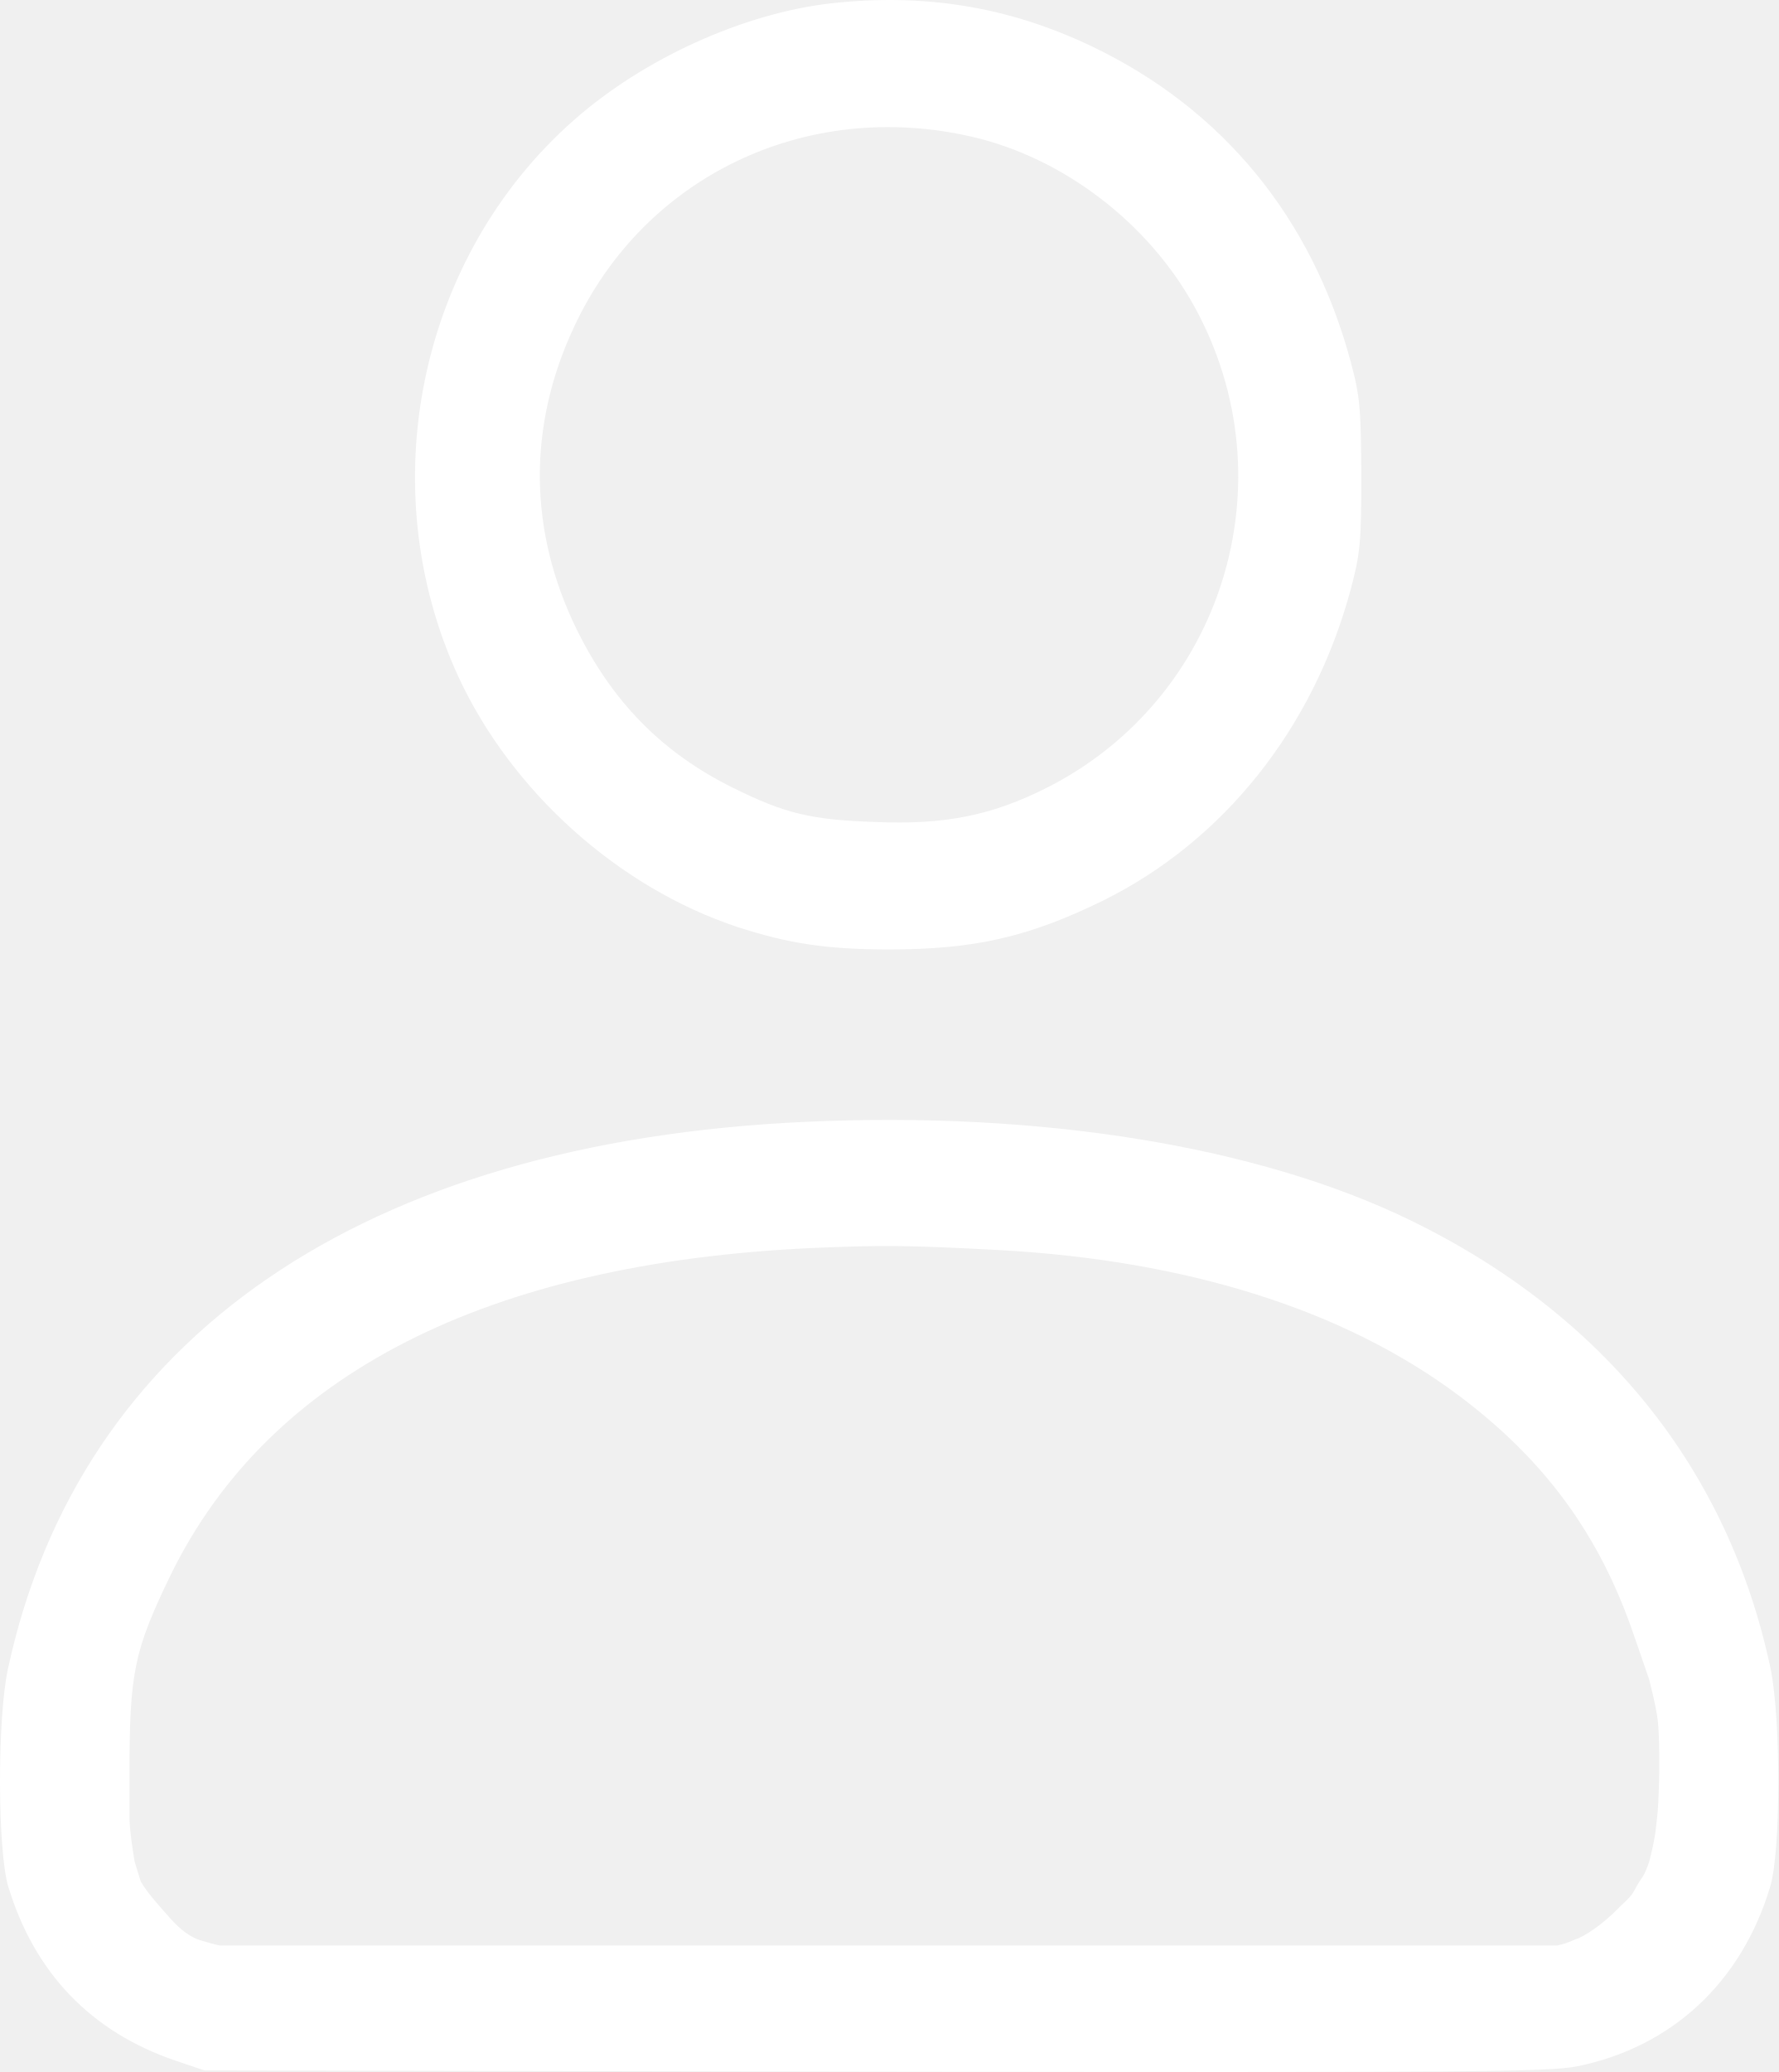
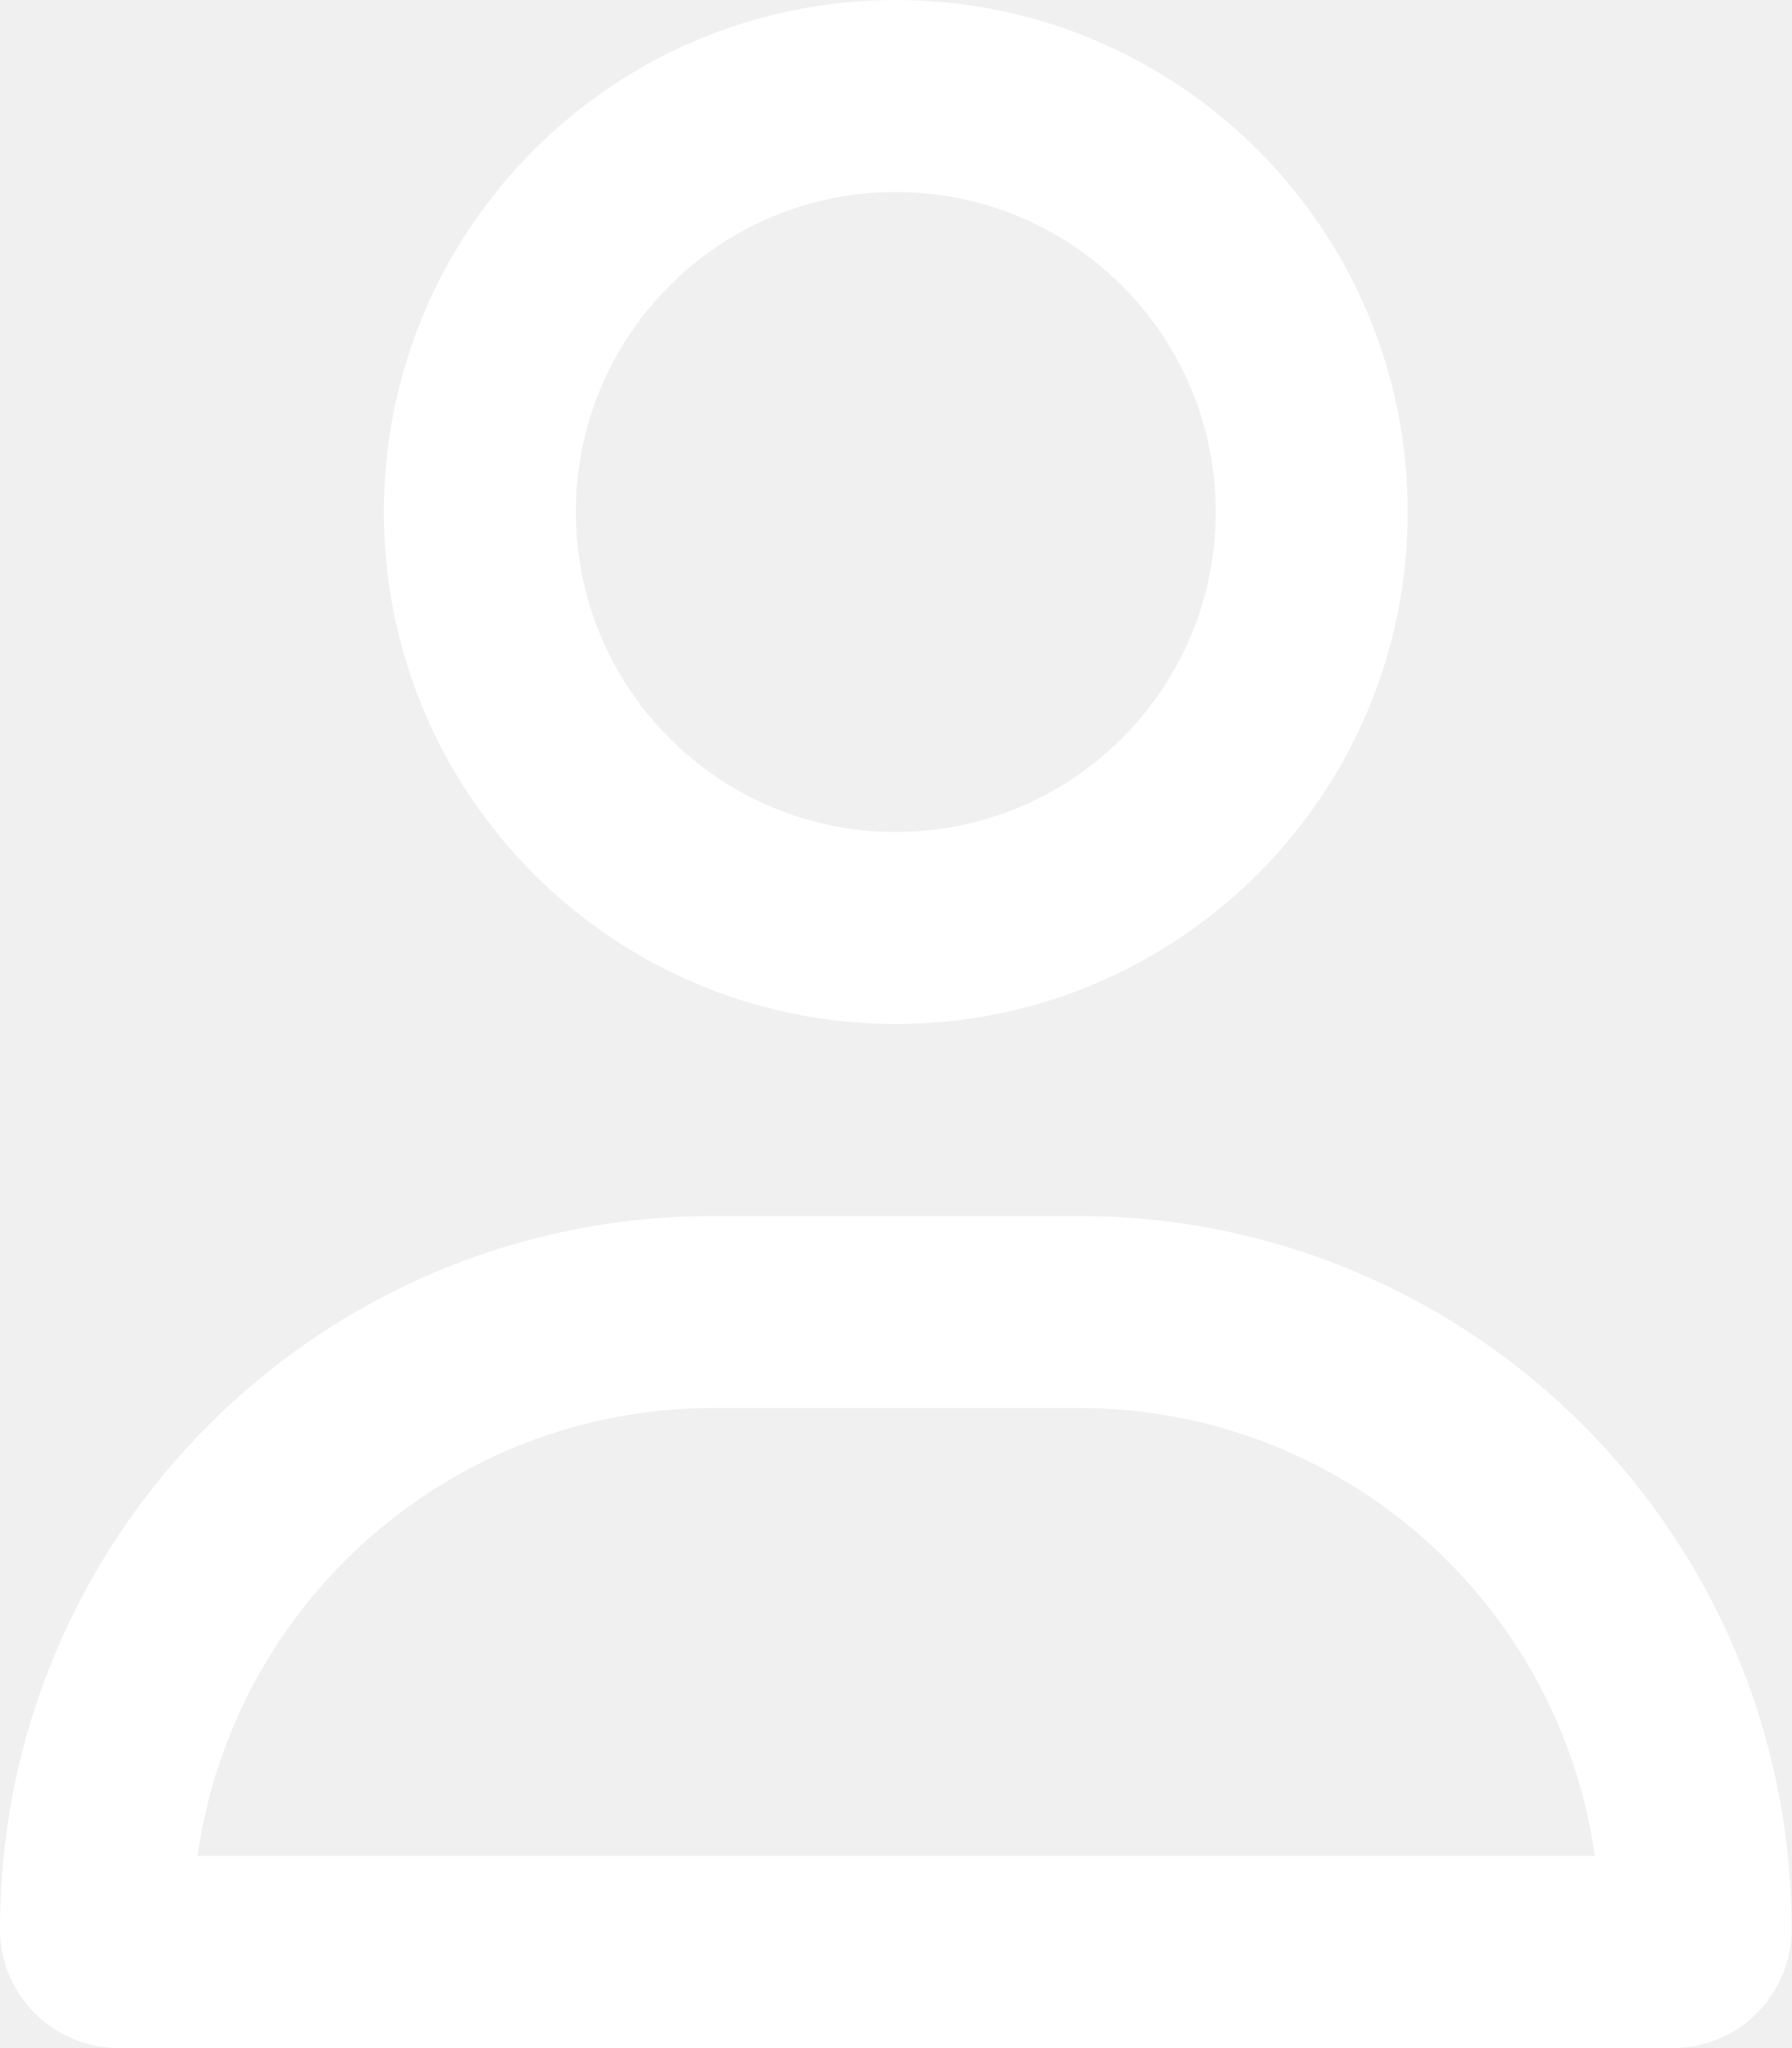
- <svg xmlns="http://www.w3.org/2000/svg" viewBox="38.385 40.855 427.163 497.582" width="427.163px" height="497.582px">
-   <g transform="matrix(0.1, 0, 0, -0.1, 1.985184, 539.5578)" fill="white">
-     <path d="M2360 4979 c-210 -24 -449 -132 -617 -280 -373 -328 -488 -881 -278 -1337 128 -276 384 -506 670 -601 123 -40 215 -54 365 -54 205 0 336 30 515 118 288 143 503 412 593 745 23 86 26 112 26 275 -1 161 -3 190 -26 275 -93 344 -307 605 -620 755 -200 96 -404 129 -628 104z m337 -320 c220 -50 426 -207 537 -410 229 -418 68 -940 -356 -1154 -131 -66 -244 -89 -410 -82 -155 5 -218 20 -343 82 -170 84 -290 206 -376 381 -115 235 -118 486 -7 724 168 363 557 550 955 459z" />
-     <path d="M 2300 2293 C 1238 2245 555 1777 383 979 C 357 859 358 541 384 456 C 447 249 583 107 787 38 L 855 15 L 2465 12 C 3897 10 4084 11 4153 25 C 4379 71 4547 226 4616 456 C 4642 541 4642 858 4617 980 C 4516 1458 4217 1830 3753 2056 C 3388 2234 2866 2319 2300 2293 Z M 2765 1985 C 3218 1960 3594 1841 3869 1635 C 4074 1481 4205 1303 4287 1065 L 4325 955 C 4325 955 4342.25 889.097 4346.004 855.908 C 4350.464 816.478 4349.642 737.143 4349.642 737.143 C 4349.642 737.143 4348.856 662.568 4344.813 626.123 C 4343.134 610.983 4341.371 590.317 4337.742 570.674 C 4332.358 541.532 4325 515 4325 515 C 4325 515 4320.439 500.857 4314.221 488.139 C 4310.013 479.534 4304.725 472.866 4300.807 466.754 C 4293.865 455.925 4290.008 445.797 4283.503 437.158 C 4276.018 427.215 4265.41 418.573 4248.922 401.97 C 4220.212 373.061 4185.333 346.269 4156.394 332.764 C 4156.394 332.764 4139.201 326.369 4132.493 323.307 C 4123.868 319.369 4105 315 4105 315 L 2500 315 L 895 315 C 893.619 312.928 842.506 328.316 842.539 328.365 C 811.13 339.51 787.25 363.513 765.807 388.231 C 742.919 414.613 719.042 439.563 702 469 L 687.436 516.131 C 687.436 516.131 675 587.187 675 623.281 C 675 657.187 675 725 675 725 C 675 972 686 1023 774 1205 C 1010 1687 1533 1954 2315 1990 C 2481 1997 2541 1997 2765 1985 Z" />
-   </g>
+ <svg xmlns="http://www.w3.org/2000/svg" fill="white" viewBox="0 0 448 512">
+   <path d="M304 128a80 80 0 1 0 -160 0 80 80 0 1 0 160 0zM96 128a128 128 0 1 1 256 0A128 128 0 1 1 96 128zM49.3 464l349.5 0c-8.9-63.3-63.3-112-129-112l-91.4 0c-65.7 0-120.1 48.7-129 112zM0 482.3C0 383.8 79.8 304 178.3 304l91.4 0C368.2 304 448 383.8 448 482.3c0 16.4-13.3 29.7-29.7 29.7L29.7 512C13.3 512 0 498.7 0 482.3z" />
</svg>
